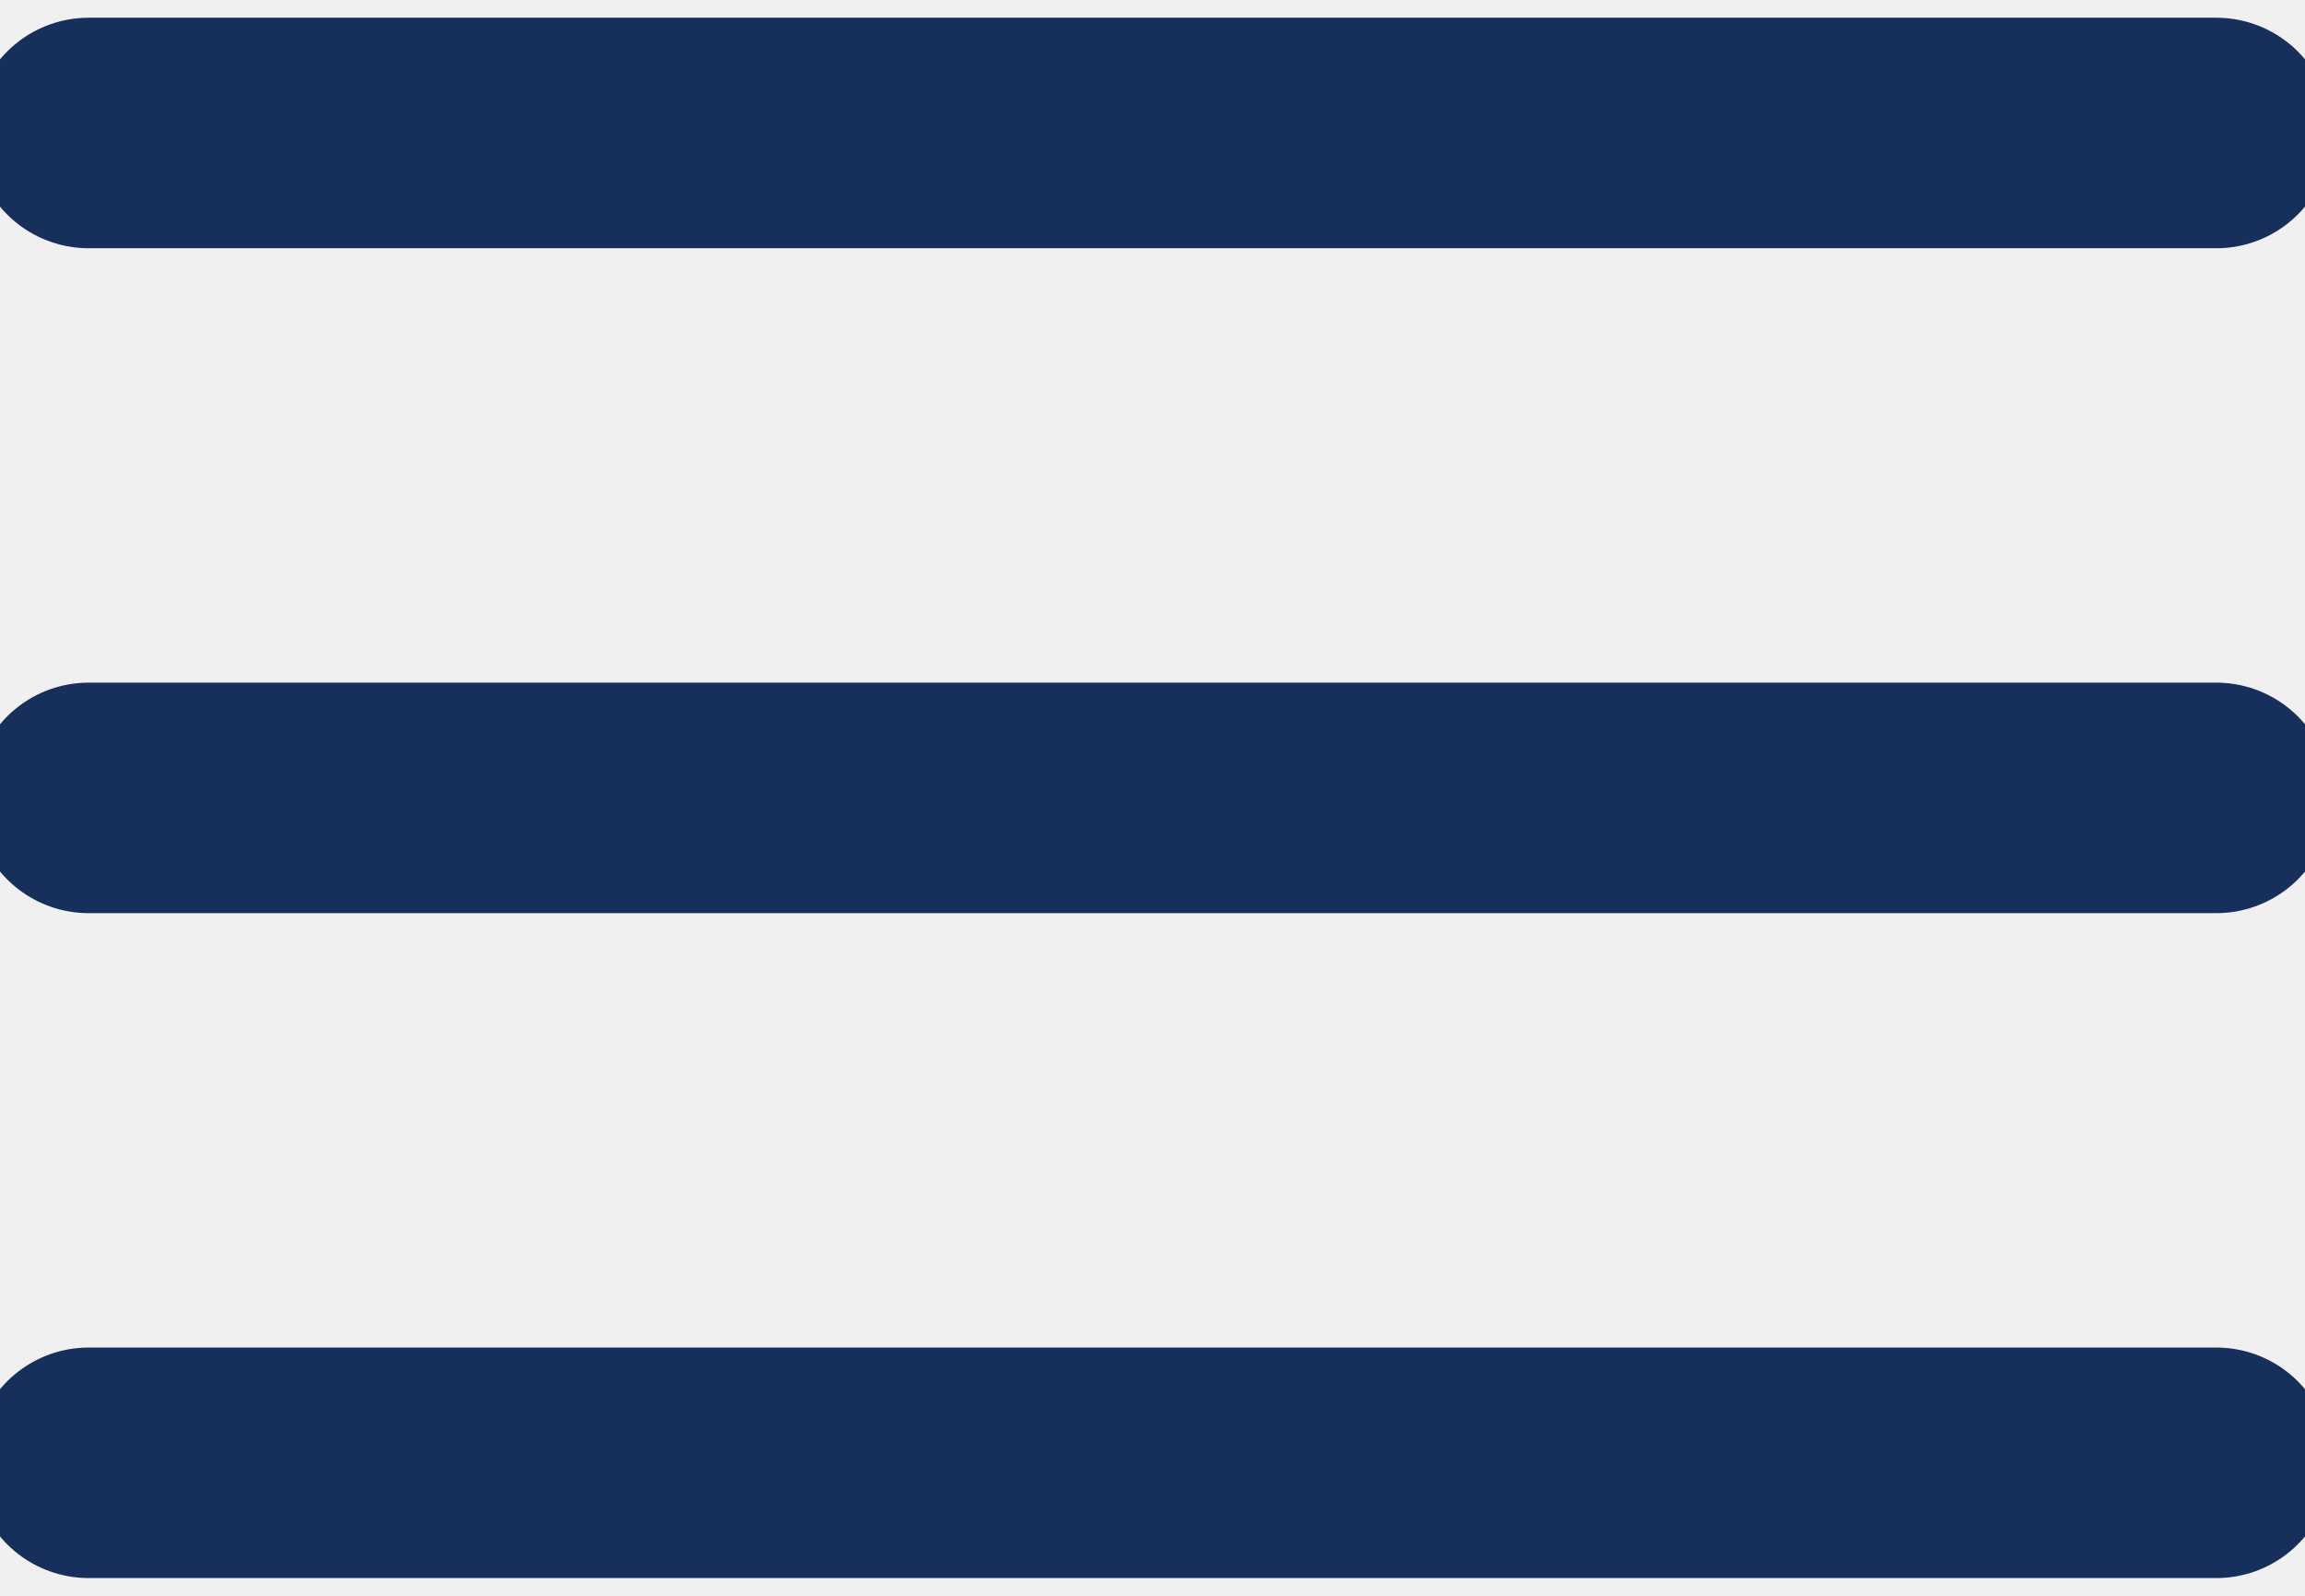
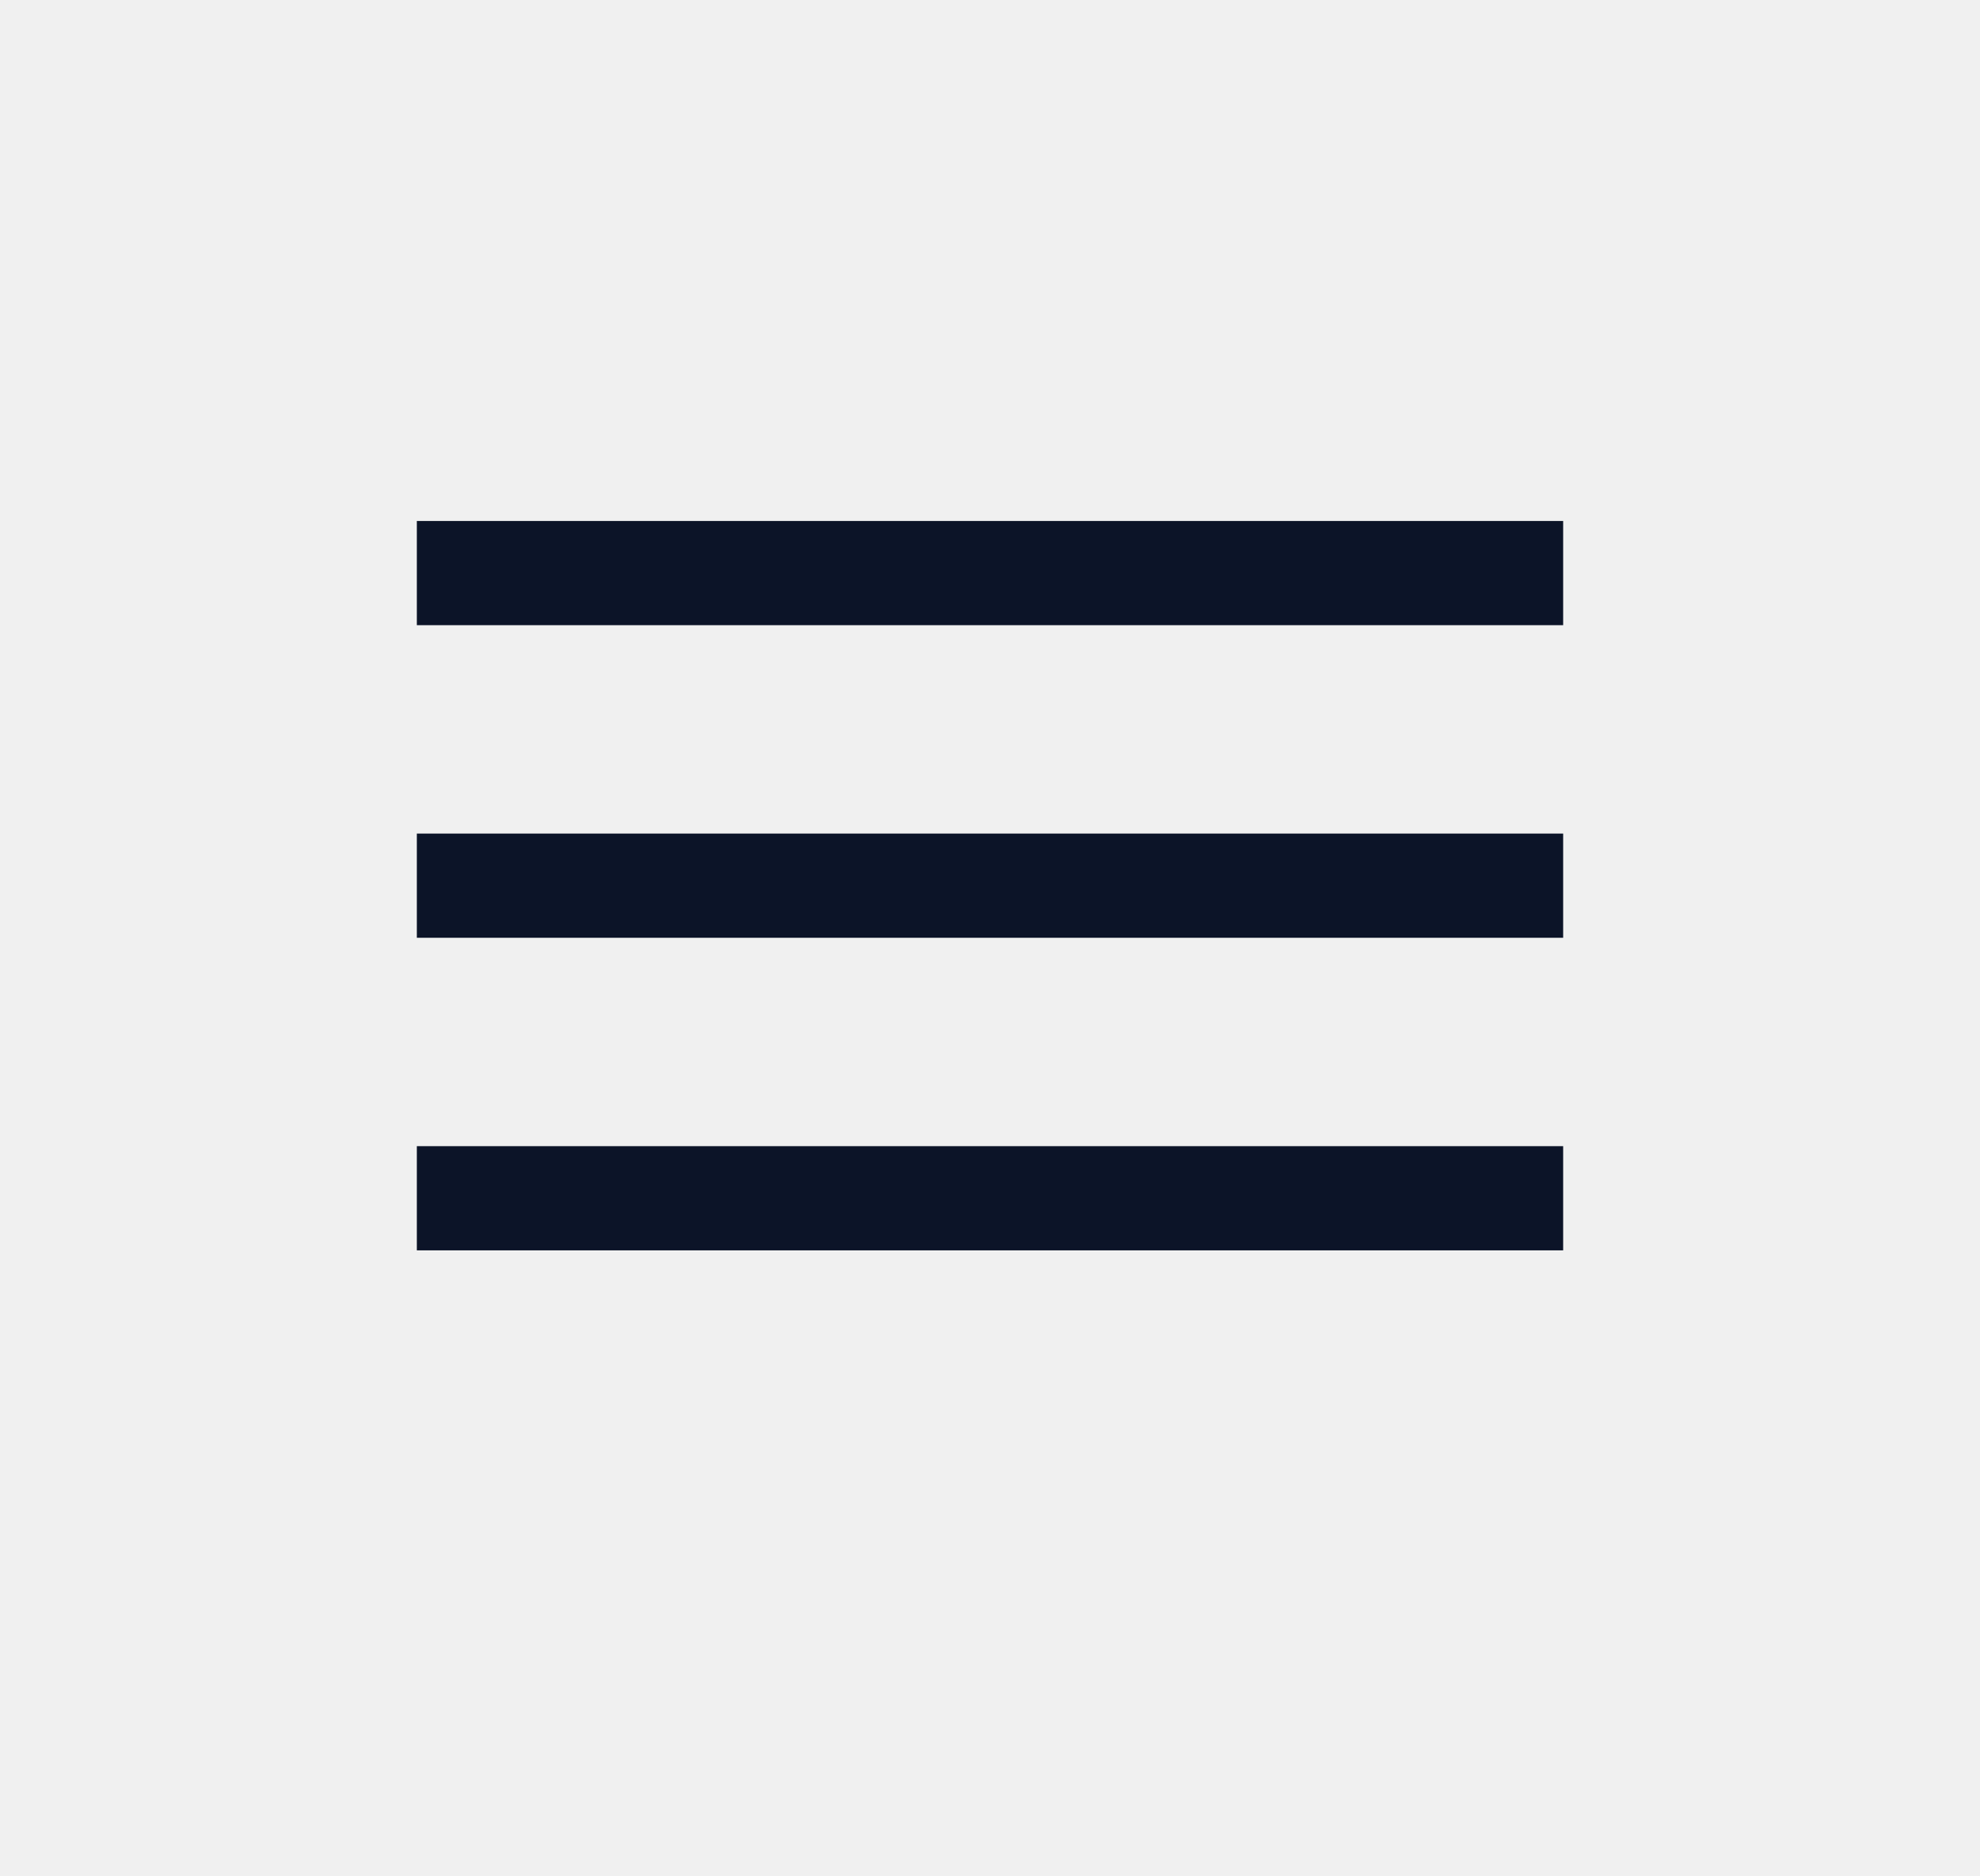
- <svg xmlns="http://www.w3.org/2000/svg" width="26" height="18" viewBox="0 0 26 18" fill="none">
-   <g clip-path="url(#clip0_17101_3555)">
-     <path d="M1 1.5H25" stroke="#16305B" stroke-width="2.6" stroke-linecap="round" />
-     <path d="M1 9H25" stroke="#16305B" stroke-width="2.6" stroke-linecap="round" />
-     <path d="M1 16.5H25" stroke="#16305B" stroke-width="2.6" stroke-linecap="round" />
-   </g>
-   <defs>
-     <clipPath id="clip0_17101_3555">
-       <rect width="26" height="18" fill="white" />
-     </clipPath>
-   </defs>
+ <svg xmlns="http://www.w3.org/2000/svg" width="38" height="36" viewBox="0 0 38 36" fill="none">
+   <line x1="8" y1="11" x2="30" y2="11" stroke="#0C1428" stroke-width="2" />
+   <line x1="8" y1="17" x2="30" y2="17" stroke="#0C1428" stroke-width="2" />
+   <line x1="8" y1="23" x2="30" y2="23" stroke="#0C1428" stroke-width="2" />
</svg>
